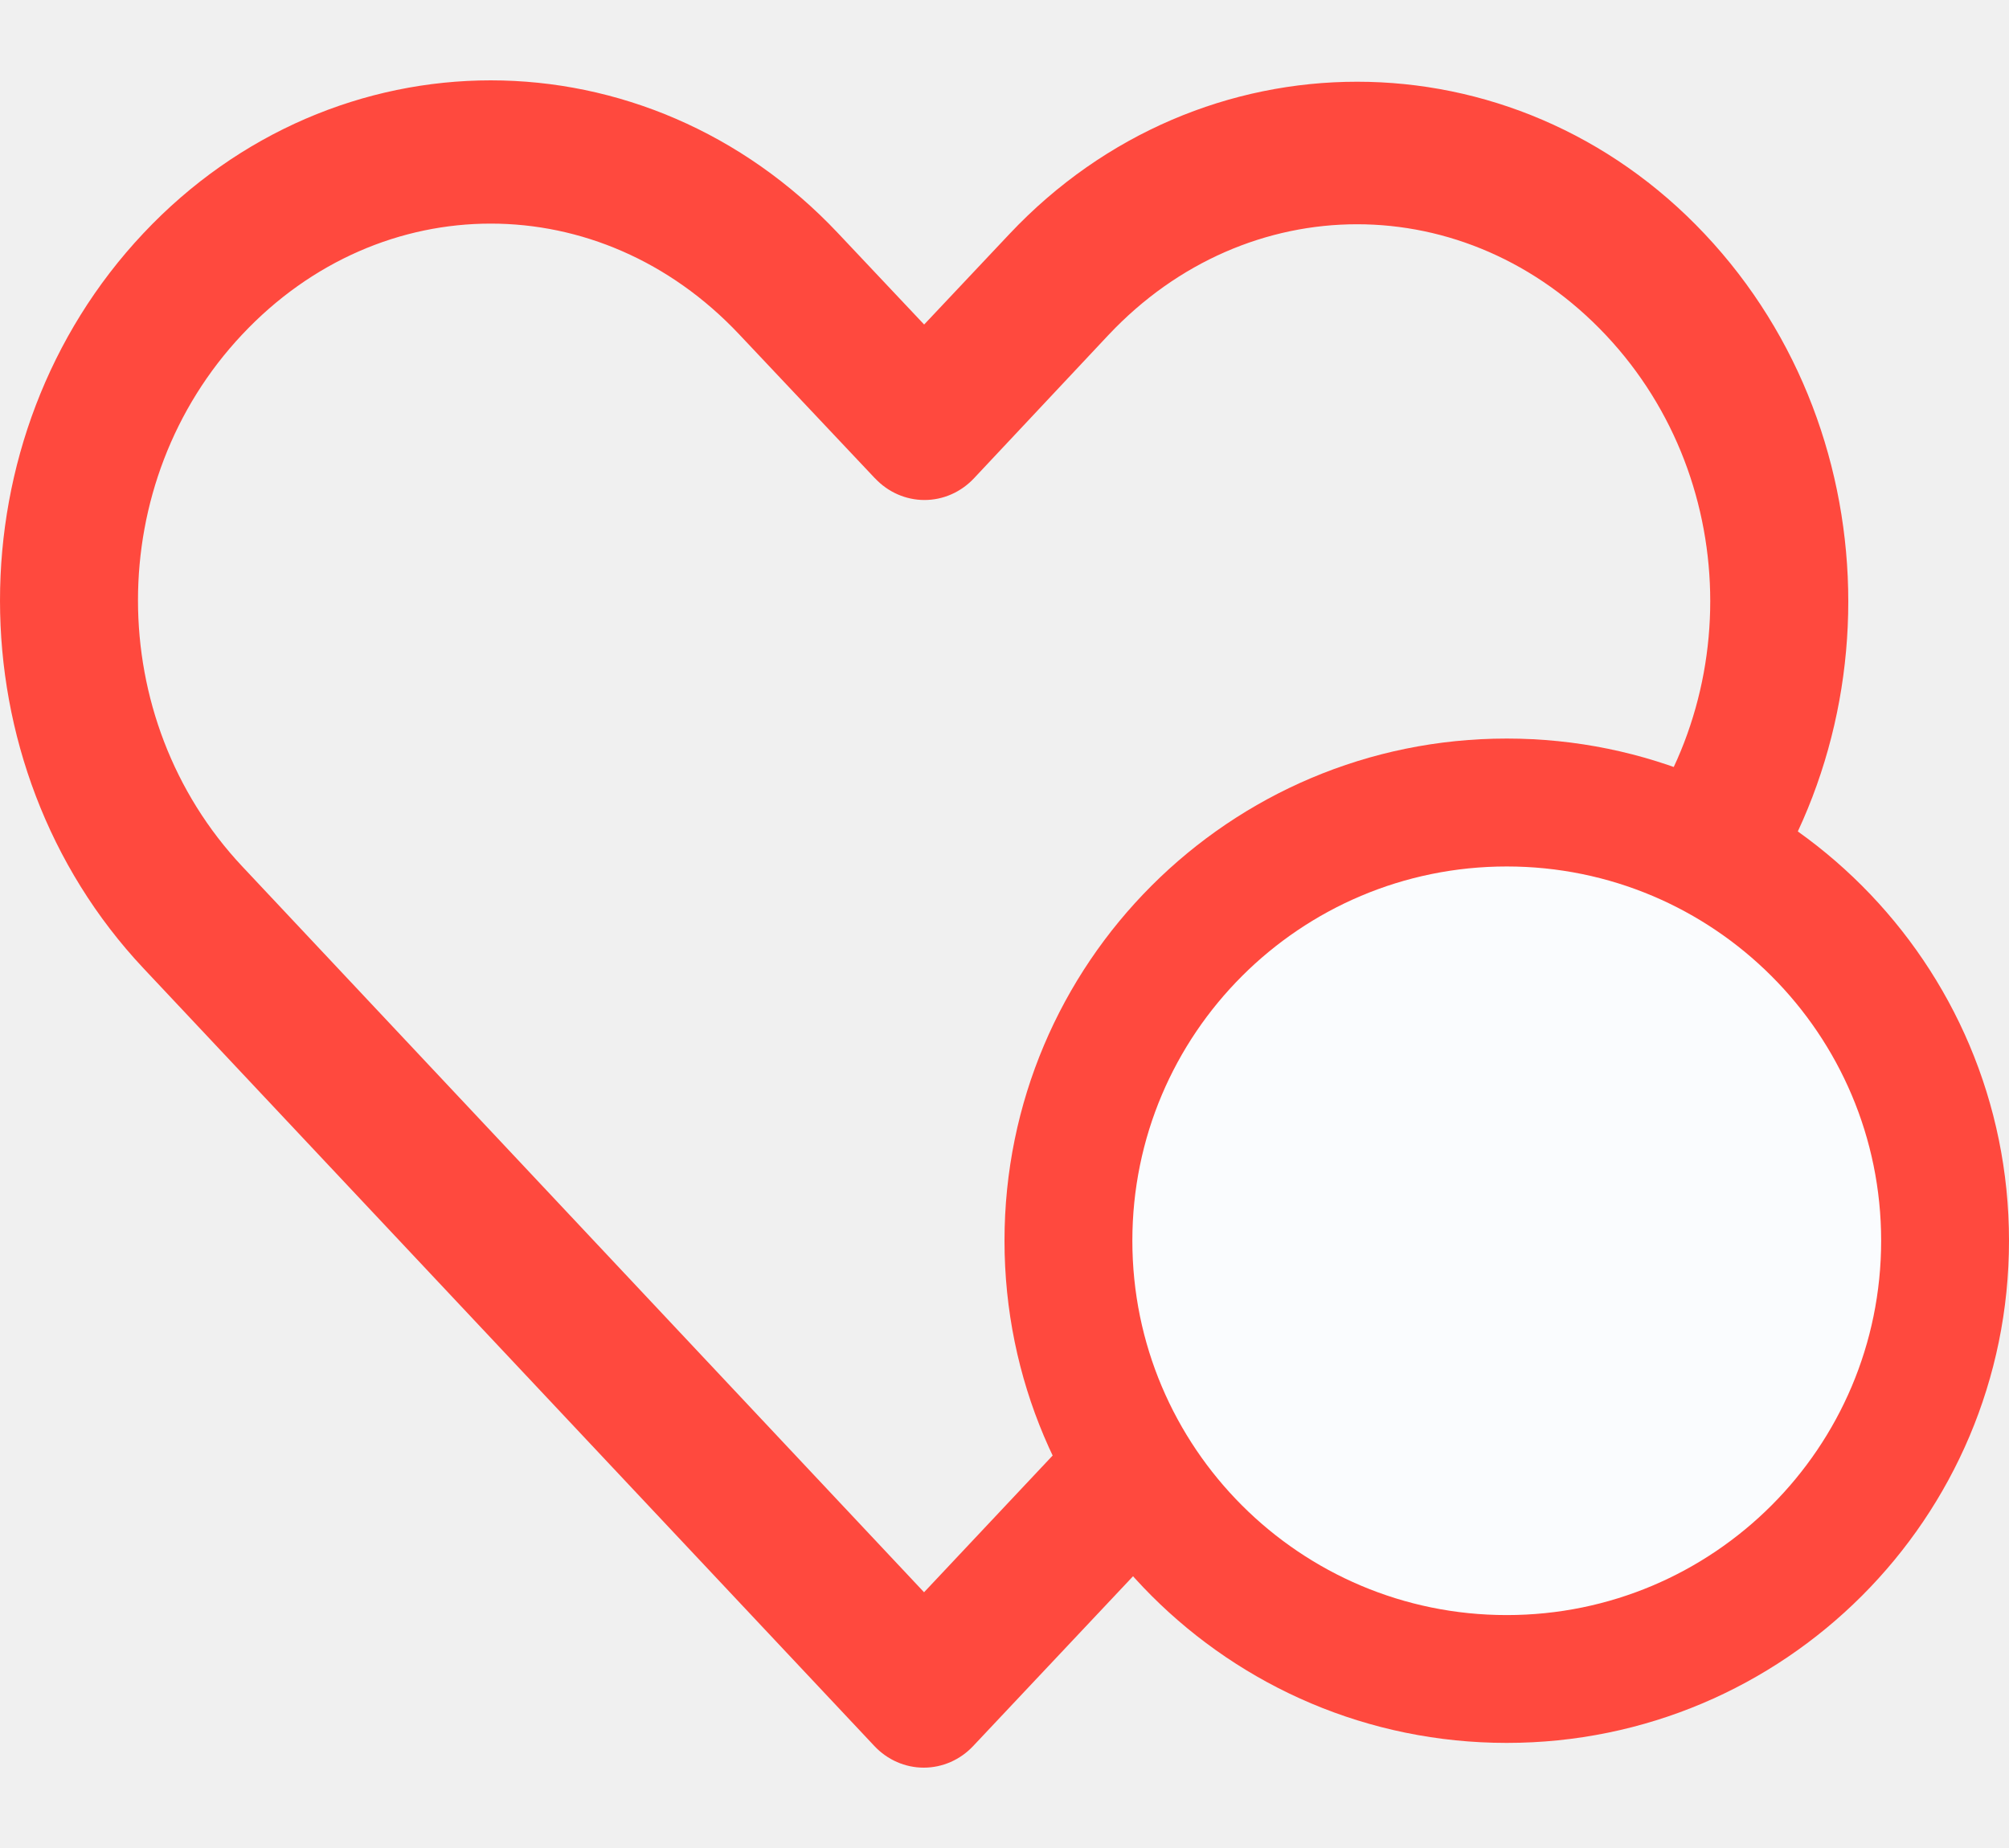
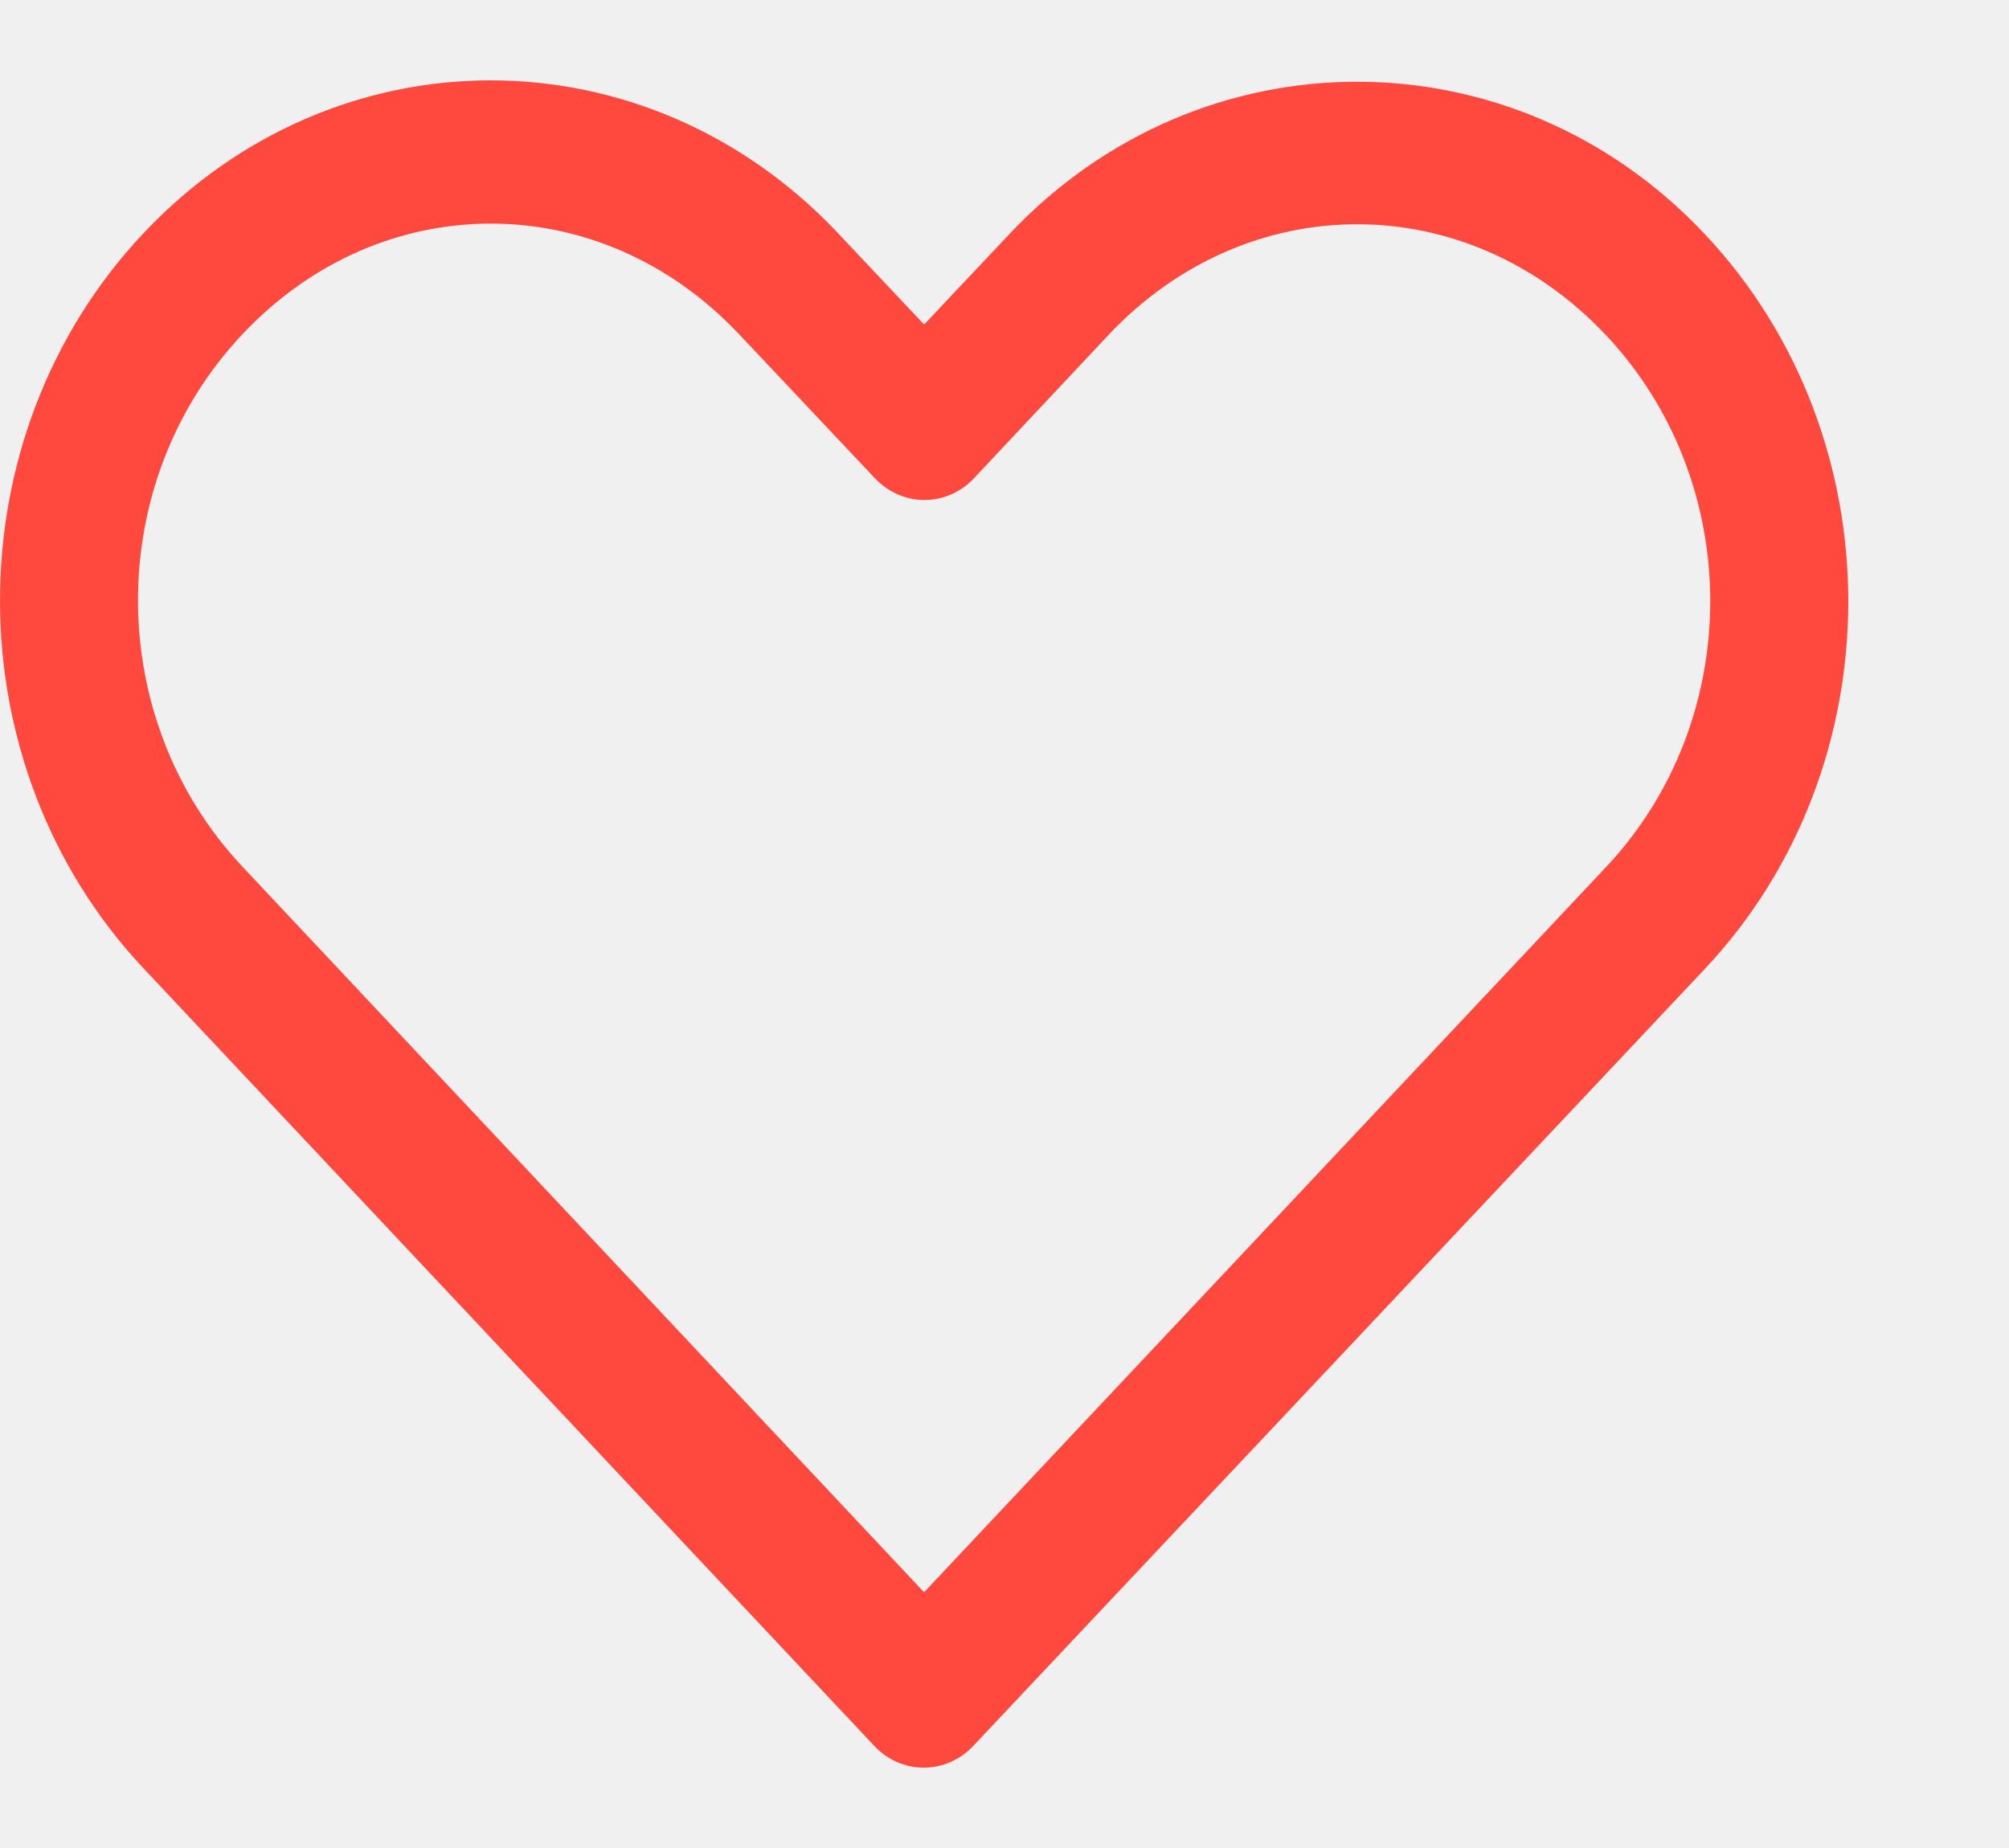
<svg xmlns="http://www.w3.org/2000/svg" width="25" height="23" viewBox="0 0 25 23" fill="none">
  <path d="M6.107 1C4.539 1 2.973 1.64 1.784 2.904C-0.596 5.433 -0.593 9.519 1.784 12.05L10.88 21.73C11.042 21.903 11.264 22 11.495 22C11.727 22 11.949 21.903 12.111 21.73C15.146 18.505 18.18 15.285 21.215 12.059C23.595 9.53 23.595 5.442 21.215 2.914C18.836 0.385 14.94 0.385 12.56 2.914L11.5 4.039L10.43 2.904C9.24 1.64 7.675 1 6.107 1L6.107 1ZM6.107 2.783C7.221 2.783 8.333 3.242 9.199 4.162L10.888 5.953L10.889 5.953C11.051 6.126 11.273 6.223 11.504 6.223C11.736 6.223 11.957 6.126 12.12 5.953L13.792 4.171C15.522 2.331 18.253 2.331 19.984 4.171C21.715 6.01 21.715 8.954 19.984 10.793C17.155 13.8 14.328 16.811 11.499 19.817L3.015 10.784C1.285 8.942 1.284 6.001 3.015 4.162C3.88 3.242 4.992 2.783 6.107 2.783L6.107 2.783Z" fill="#FF493E" />
-   <circle cx="18.5" cy="15.5" r="5.5" fill="#FAFCFE" />
-   <mask id="path-3-inside-1_742_2208" fill="white">
-     <path d="M25 15.442C25 18.894 22.202 21.692 18.75 21.692C15.298 21.692 12.5 18.894 12.5 15.442C12.5 11.991 15.298 9.192 18.75 9.192C22.202 9.192 25 11.991 25 15.442ZM14.091 15.442C14.091 18.015 16.177 20.101 18.75 20.101C21.323 20.101 23.409 18.015 23.409 15.442C23.409 12.869 21.323 10.784 18.75 10.784C16.177 10.784 14.091 12.869 14.091 15.442Z" />
-   </mask>
-   <path d="M25 15.442C25 18.894 22.202 21.692 18.75 21.692C15.298 21.692 12.5 18.894 12.5 15.442C12.5 11.991 15.298 9.192 18.75 9.192C22.202 9.192 25 11.991 25 15.442ZM14.091 15.442C14.091 18.015 16.177 20.101 18.75 20.101C21.323 20.101 23.409 18.015 23.409 15.442C23.409 12.869 21.323 10.784 18.75 10.784C16.177 10.784 14.091 12.869 14.091 15.442Z" fill="#FAFCFE" stroke="#FF493E" stroke-width="4" mask="url(#path-3-inside-1_742_2208)" />
</svg>
